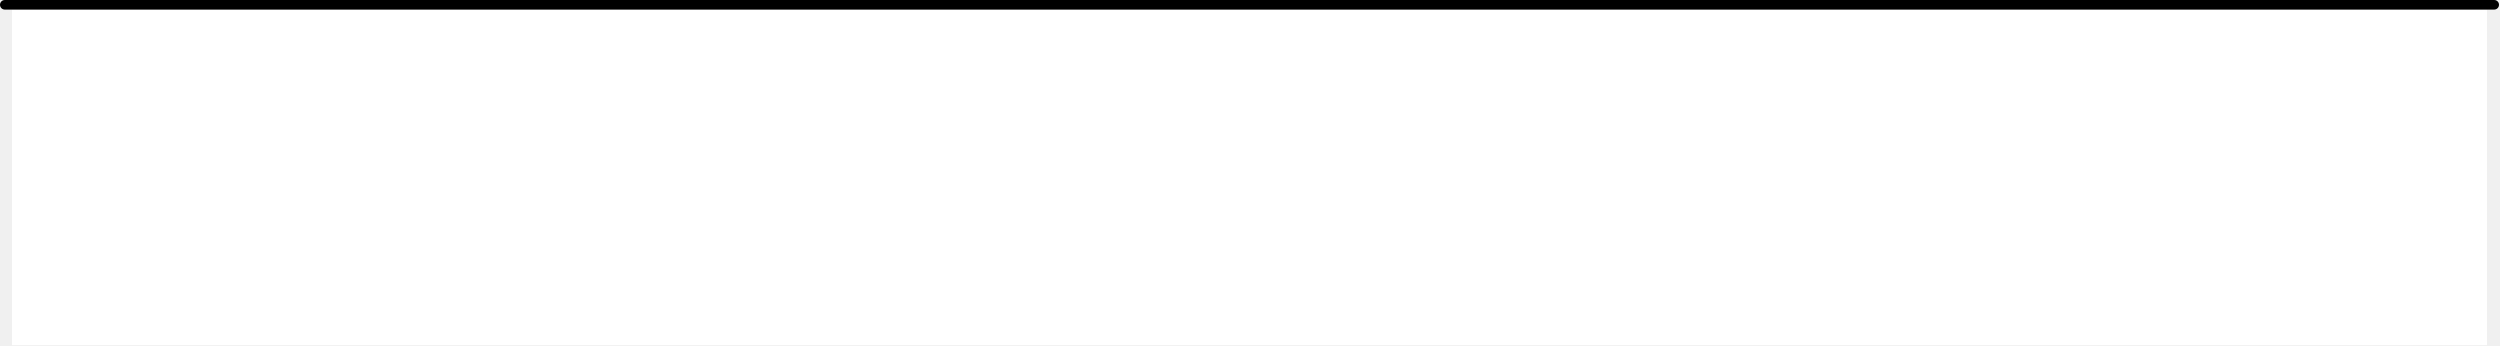
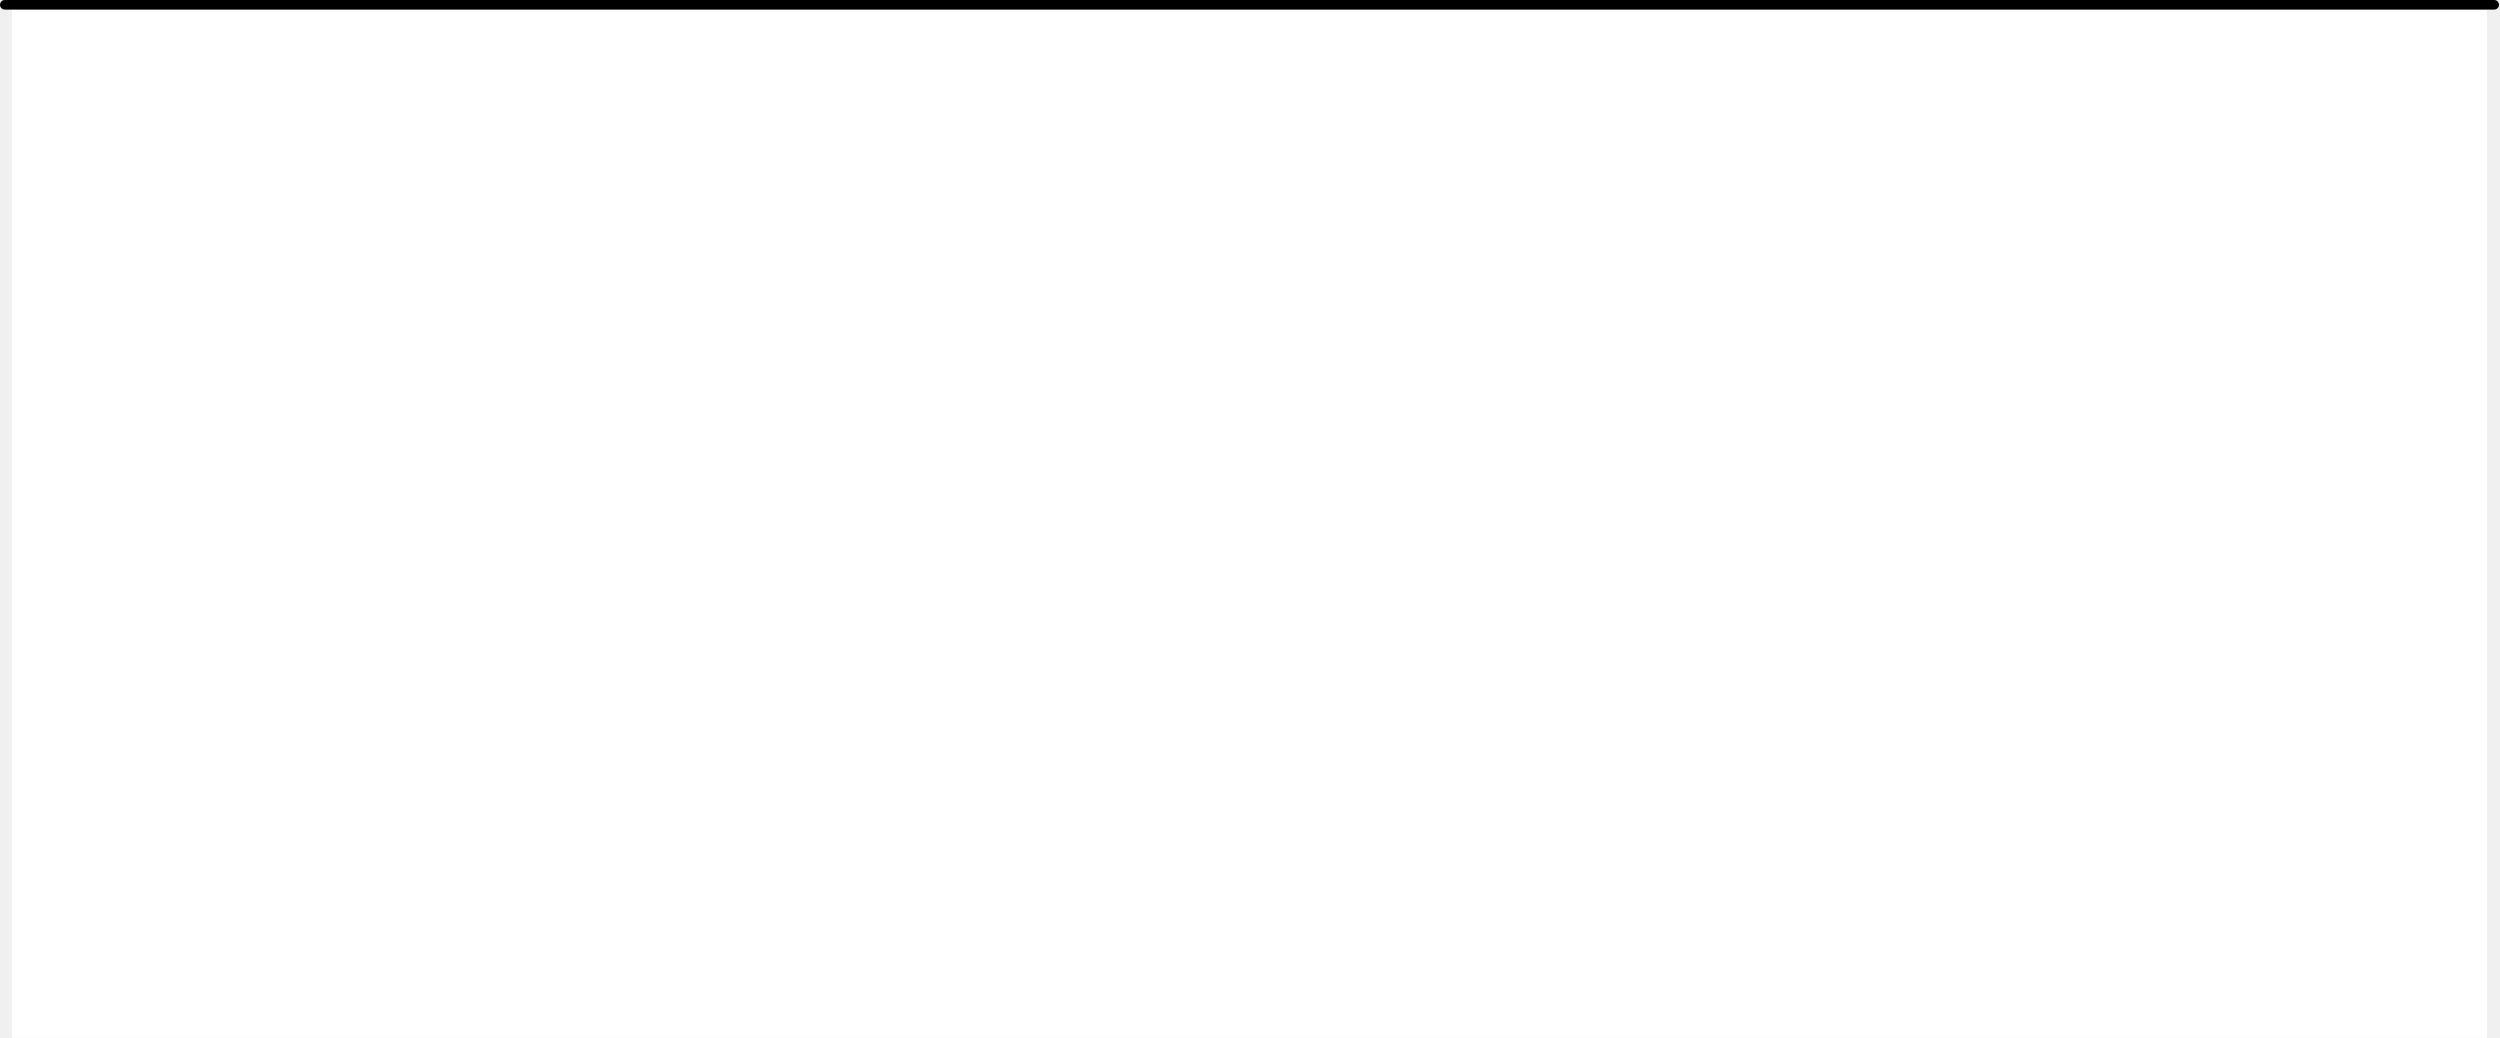
- <svg xmlns="http://www.w3.org/2000/svg" viewBox="0 0 1043 144">
+ <svg xmlns="http://www.w3.org/2000/svg" viewBox="0 0 1043 433">
  <defs>
    <style>.cls-1{fill:#fff;}</style>
  </defs>
  <g id="レイヤー_2" data-name="レイヤー 2">
    <g id="レイヤー_1-2" data-name="レイヤー 1">
-       <rect class="cls-1" x="5" y="4" width="1033" height="140" />
+       <rect class="cls-1" x="5" y="4" width="1033" height="429" />
      <path d="M1041,4H2A2,2,0,0,1,2,0H1041a2,2,0,0,1,0,4Z" />
    </g>
  </g>
</svg>
